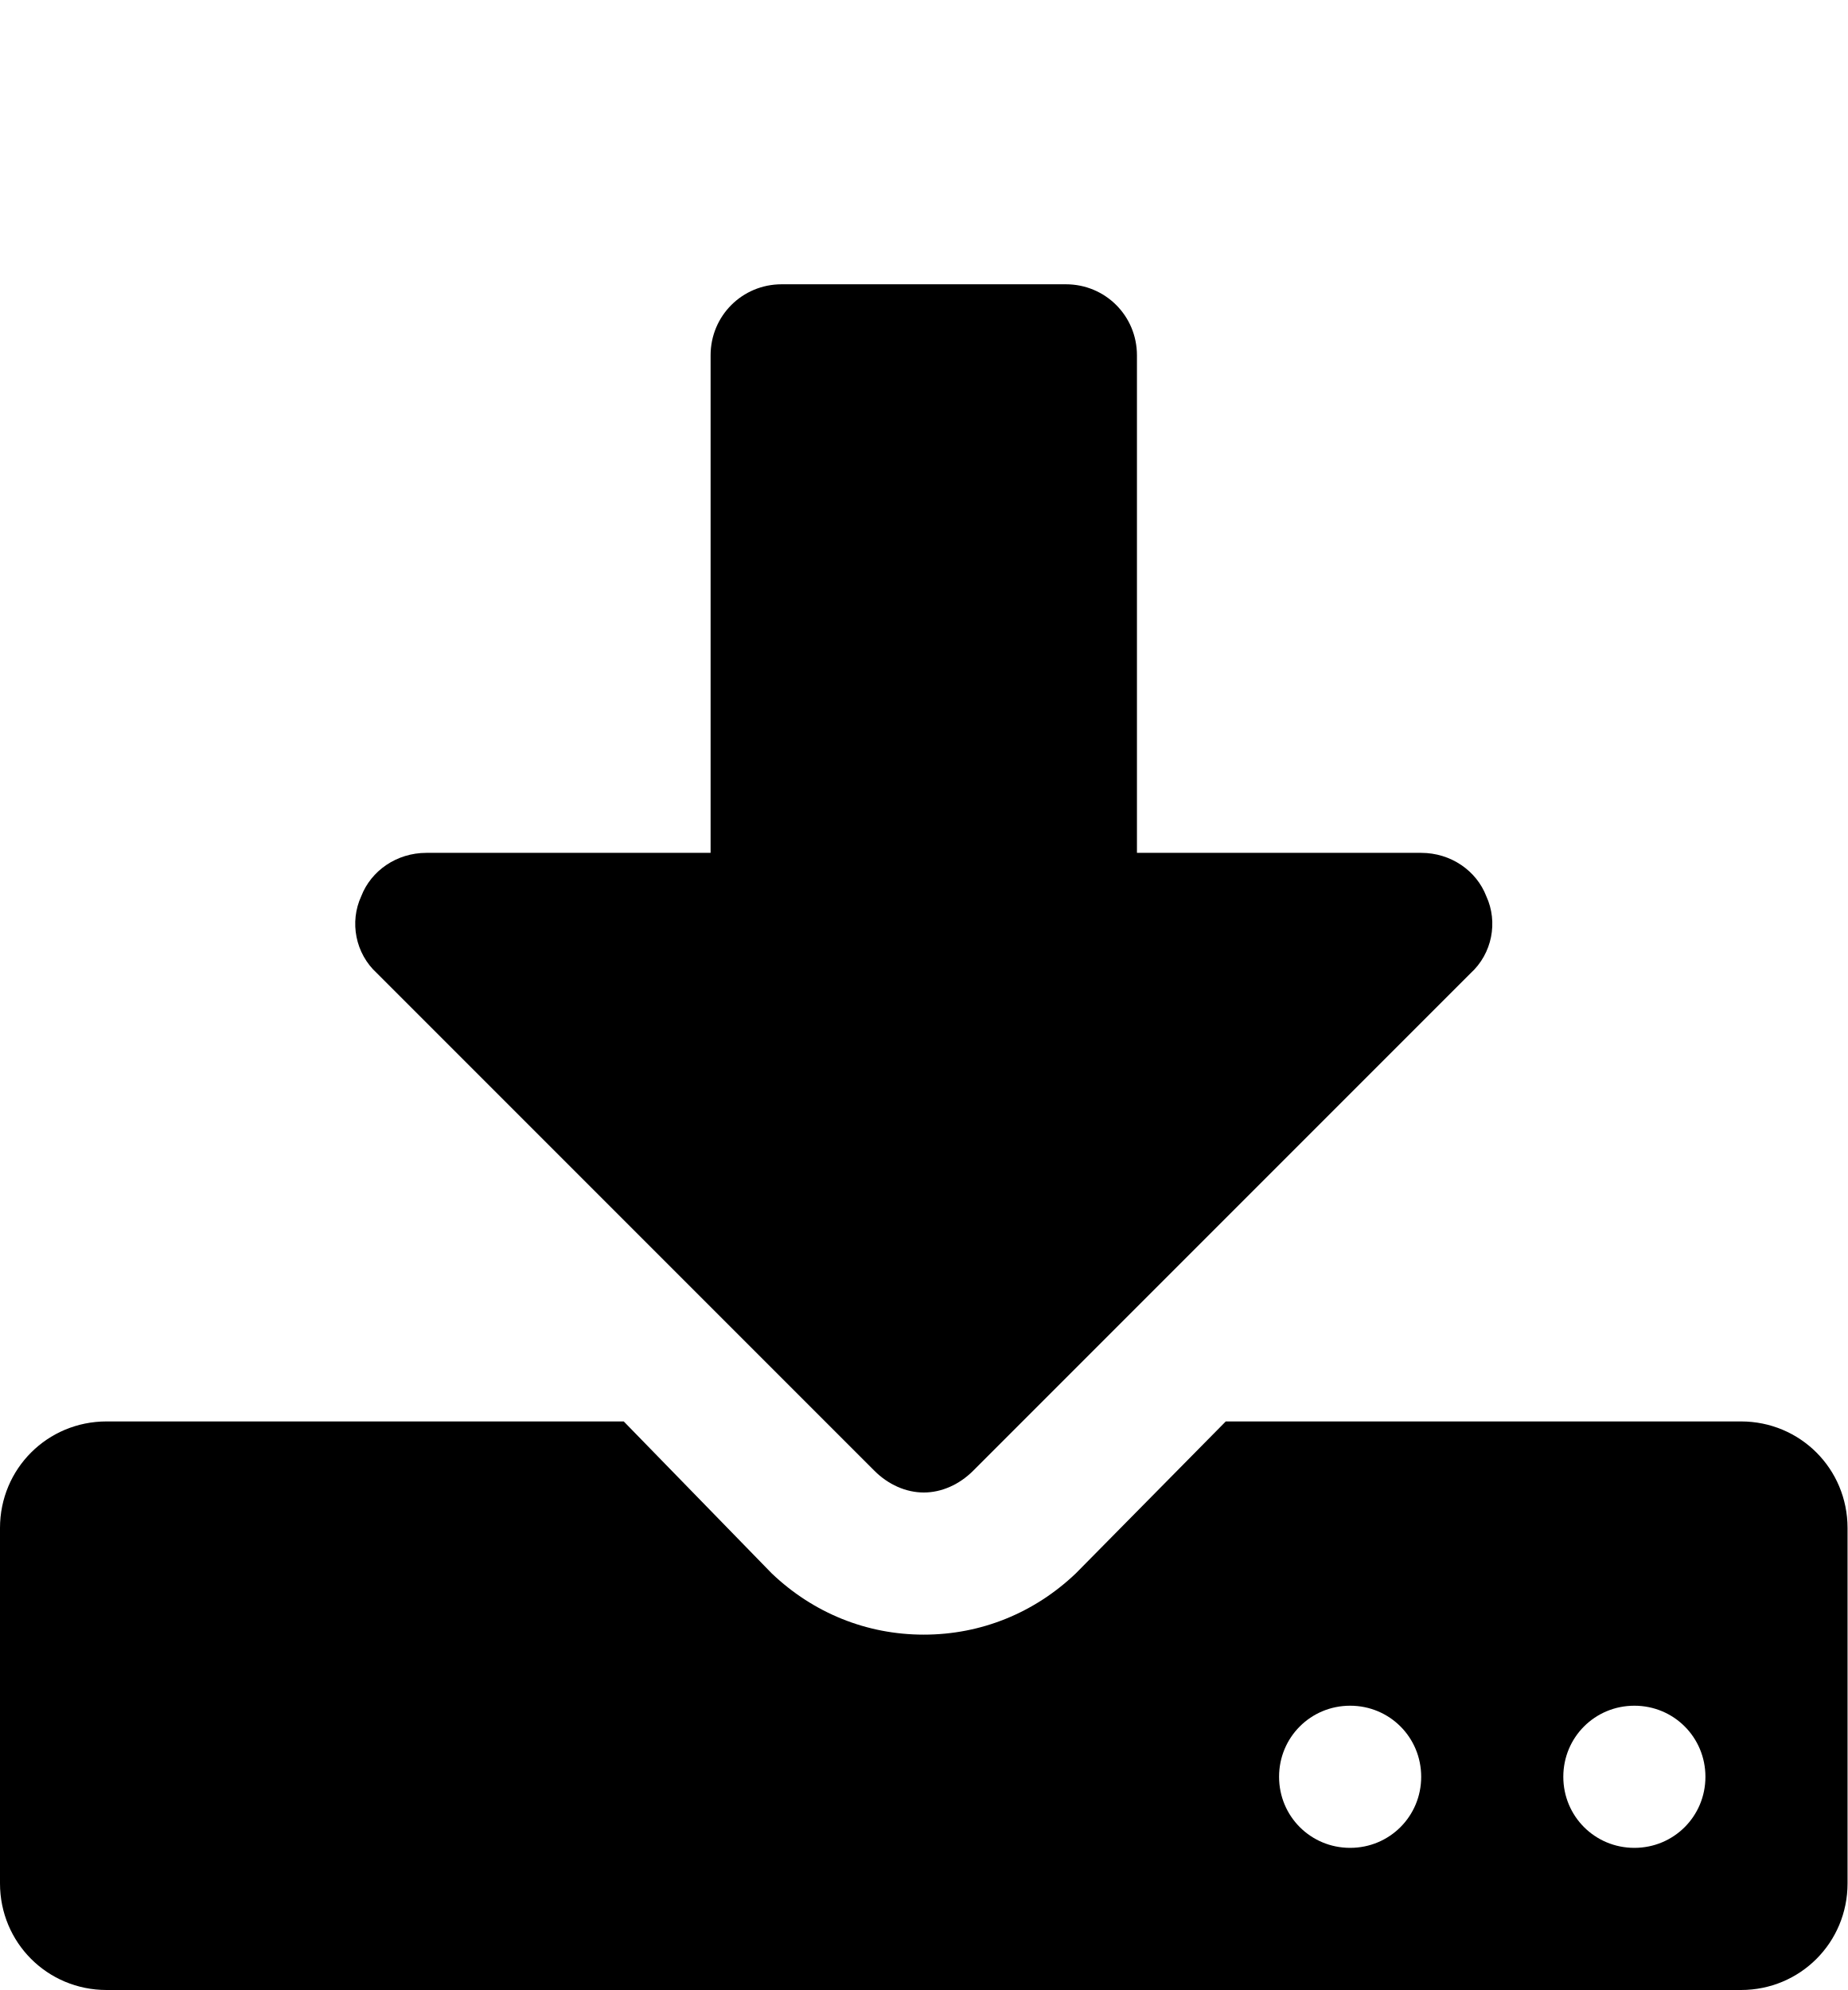
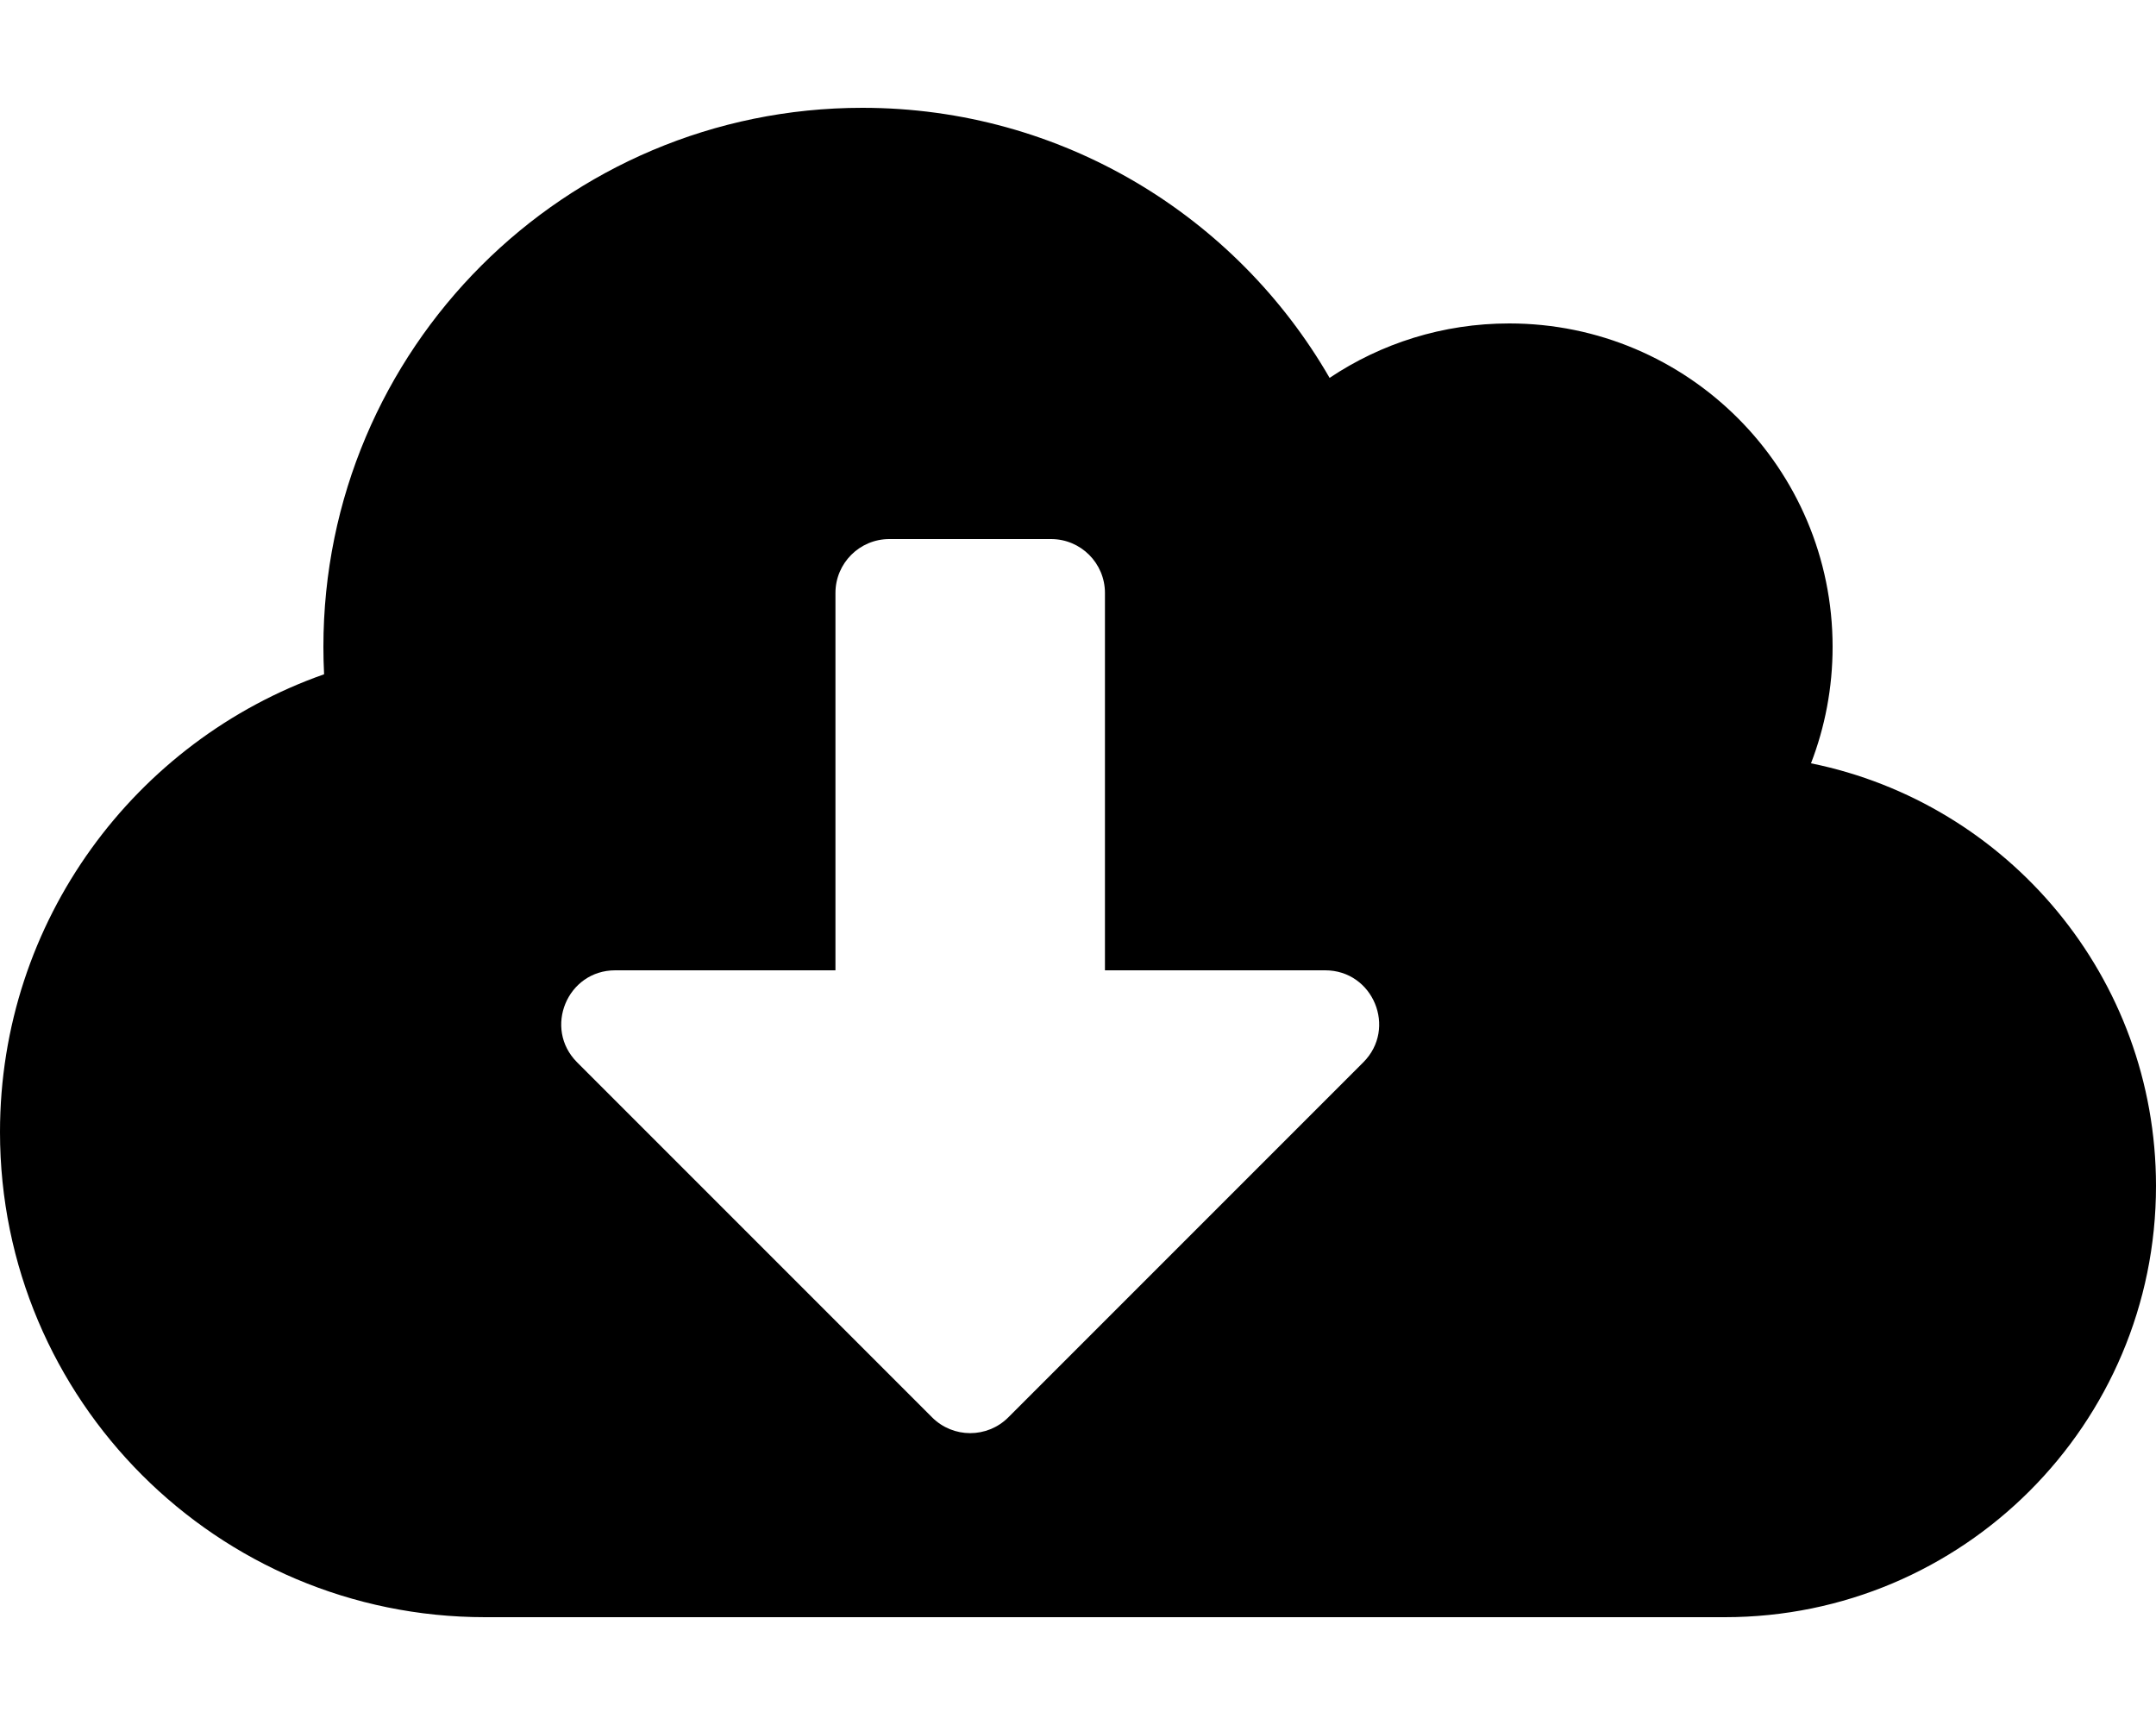
- <svg xmlns="http://www.w3.org/2000/svg" viewBox="0 -144 936 1008">
-   <path fill="currentColor" d="M753 310c6 13 3 29-8 39L493 601c-7 7-16 11-25 11s-18-4-25-11L191 349c-11-10-14-26-8-39 5-13 18-22 33-22h144V36c0-20 16-36 36-36h144c20 0 36 16 36 36v252h144c15 0 28 9 33 22zm183 320v180c0 30-24 54-54 54H54c-30 0-54-24-54-54V630c0-30 24-54 54-54h262l75 77c21 20 48 31 77 31s56-11 77-31l76-77h261c30 0 54 24 54 54zm-72 126c0-20-16-36-36-36s-36 16-36 36 16 36 36 36 36-16 36-36zm-144 0c0-20-16-36-36-36s-36 16-36 36 16 36 36 36 36-16 36-36z" />
+ <svg xmlns="http://www.w3.org/2000/svg" viewBox="0 0 640 512">
+   <path d="M640 352c0 70.692-57.308 128-128 128H144C64.471 480 0 415.529 0 336c0-62.773 40.171-116.155 96.204-135.867A163.68 163.68 0 0 1 96 192c0-88.366 71.634-160 160-160 59.288 0 111.042 32.248 138.684 80.159C409.935 101.954 428.271 96 448 96c53.019 0 96 42.981 96 96 0 12.184-2.275 23.836-6.415 34.56C596.017 238.414 640 290.07 640 352zm-246.627-64H328V176c0-8.837-7.164-16-16-16h-48c-8.836 0-16 7.163-16 16v112h-65.373c-14.254 0-21.393 17.234-11.314 27.314l105.373 105.373c6.248 6.248 16.379 6.248 22.627 0l105.373-105.373c10.08-10.08 2.941-27.314-11.313-27.314z" />
</svg>
